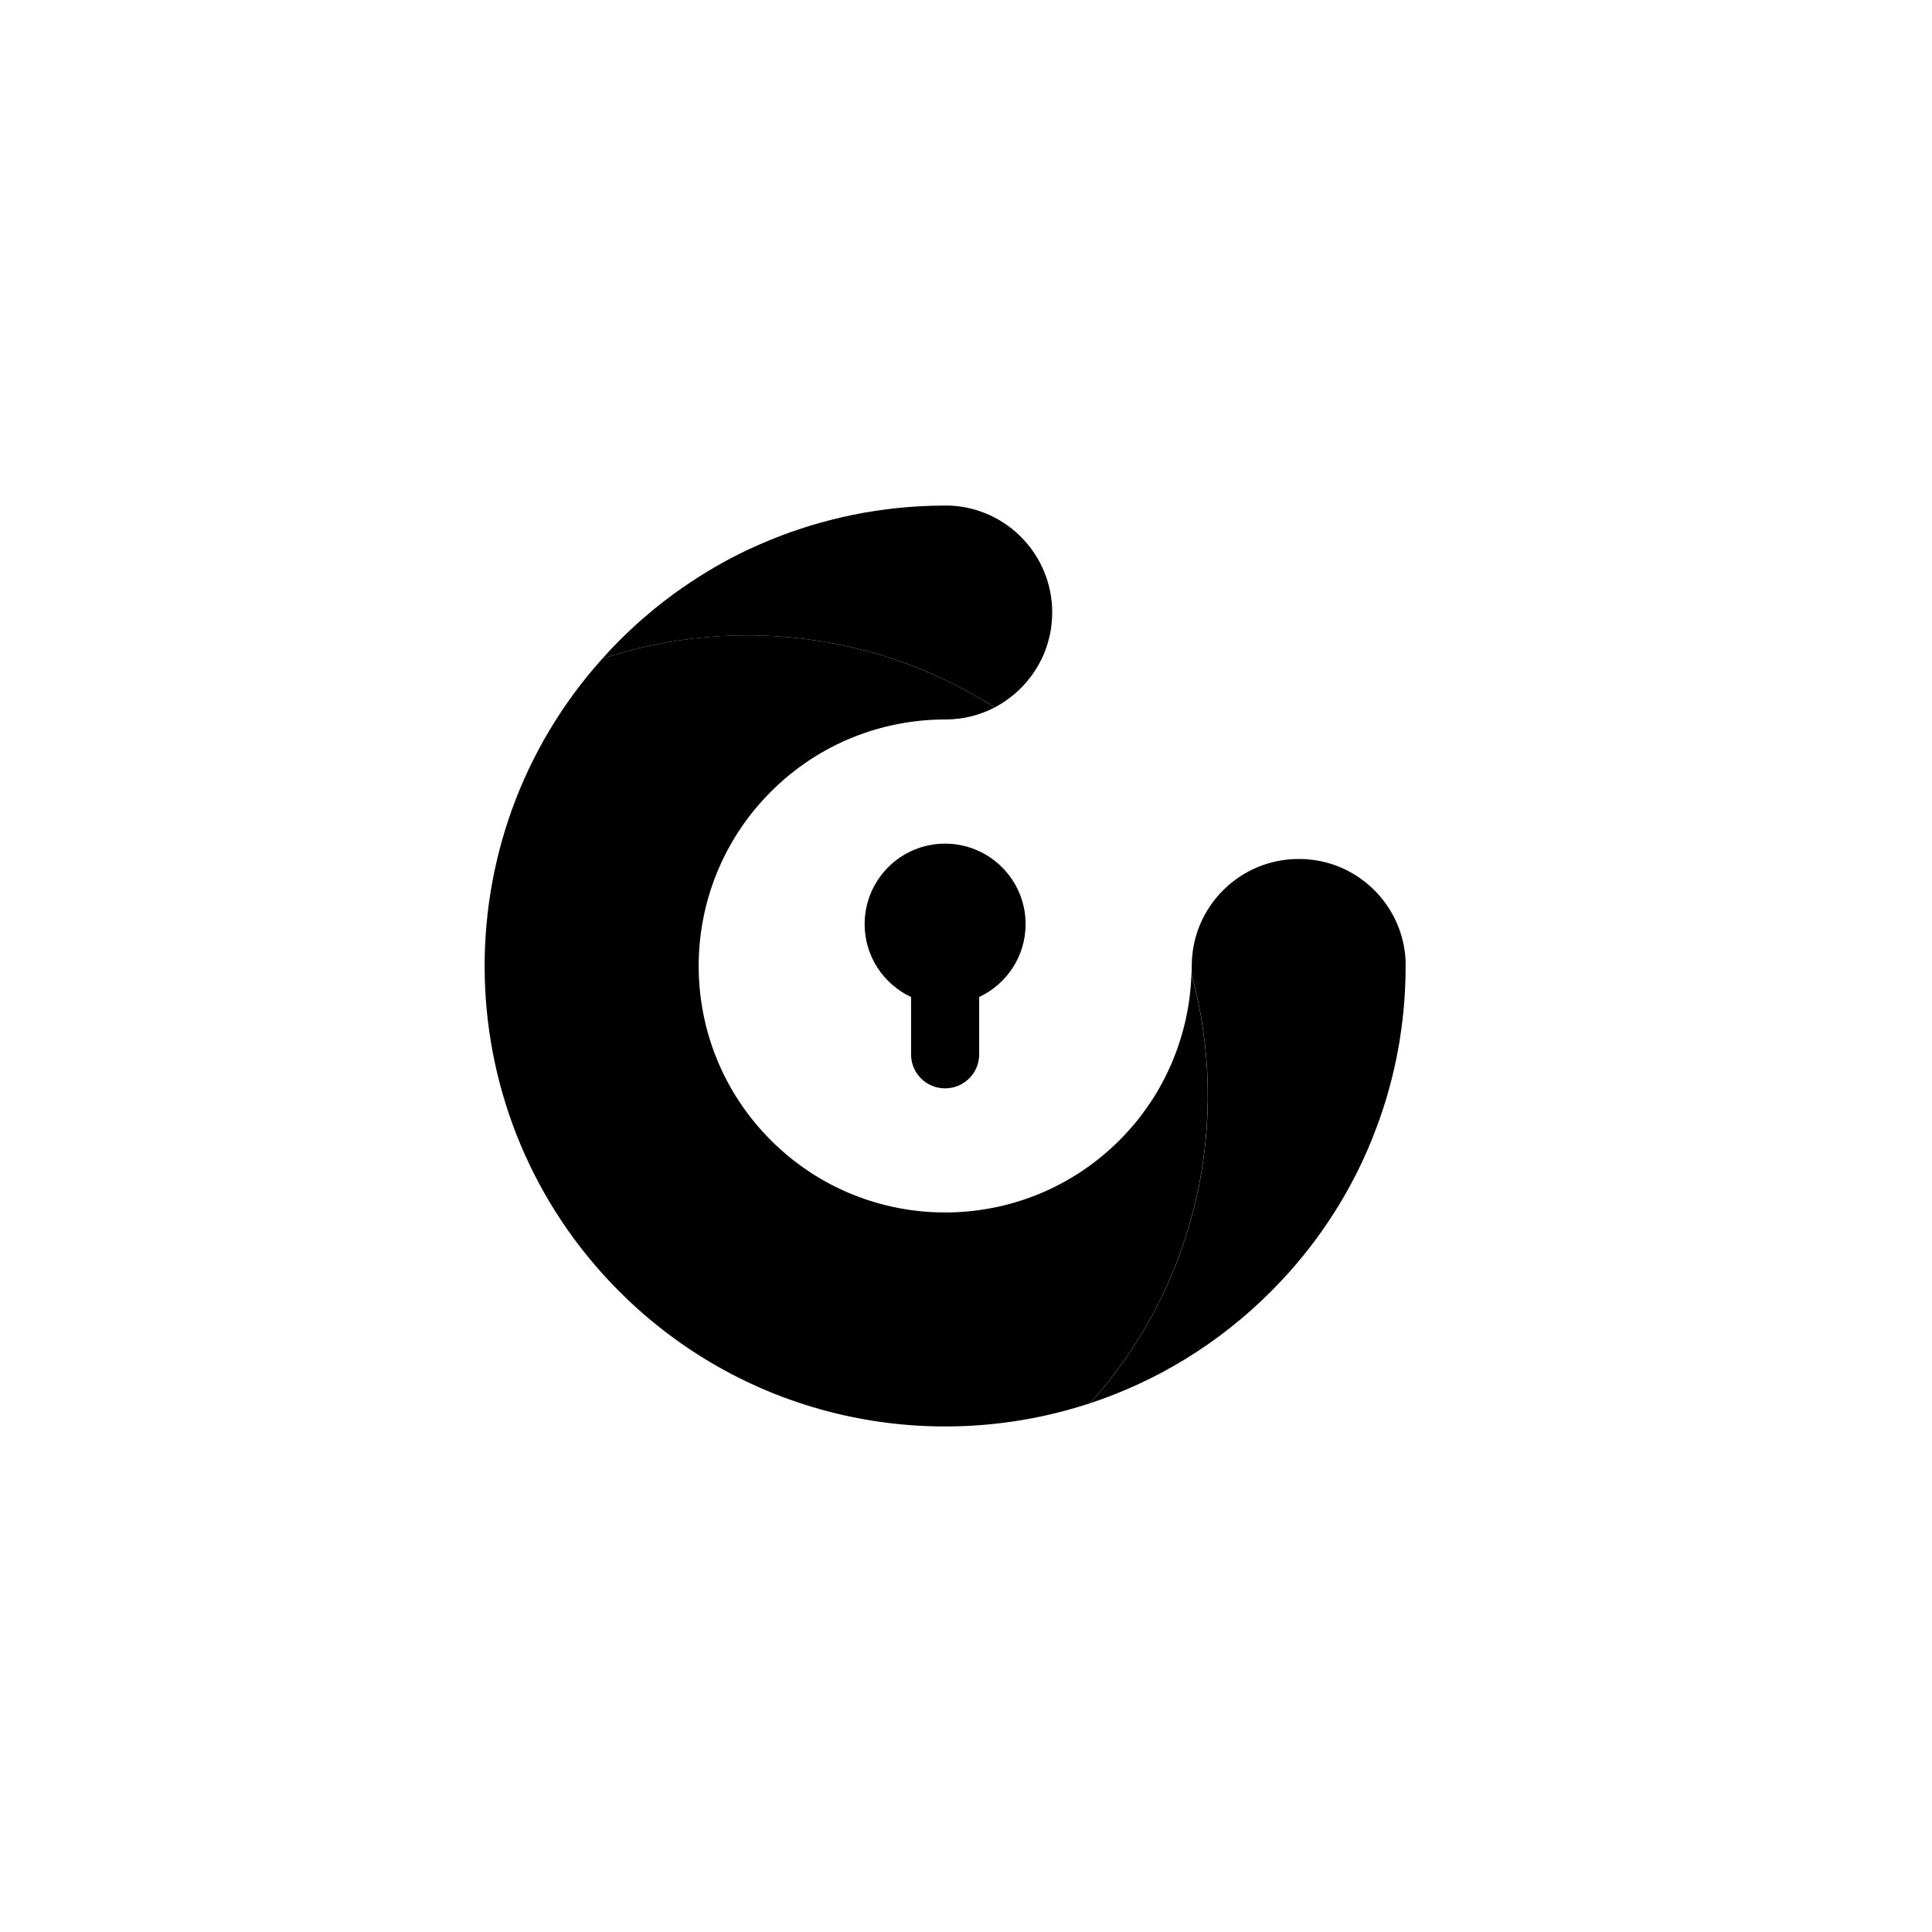
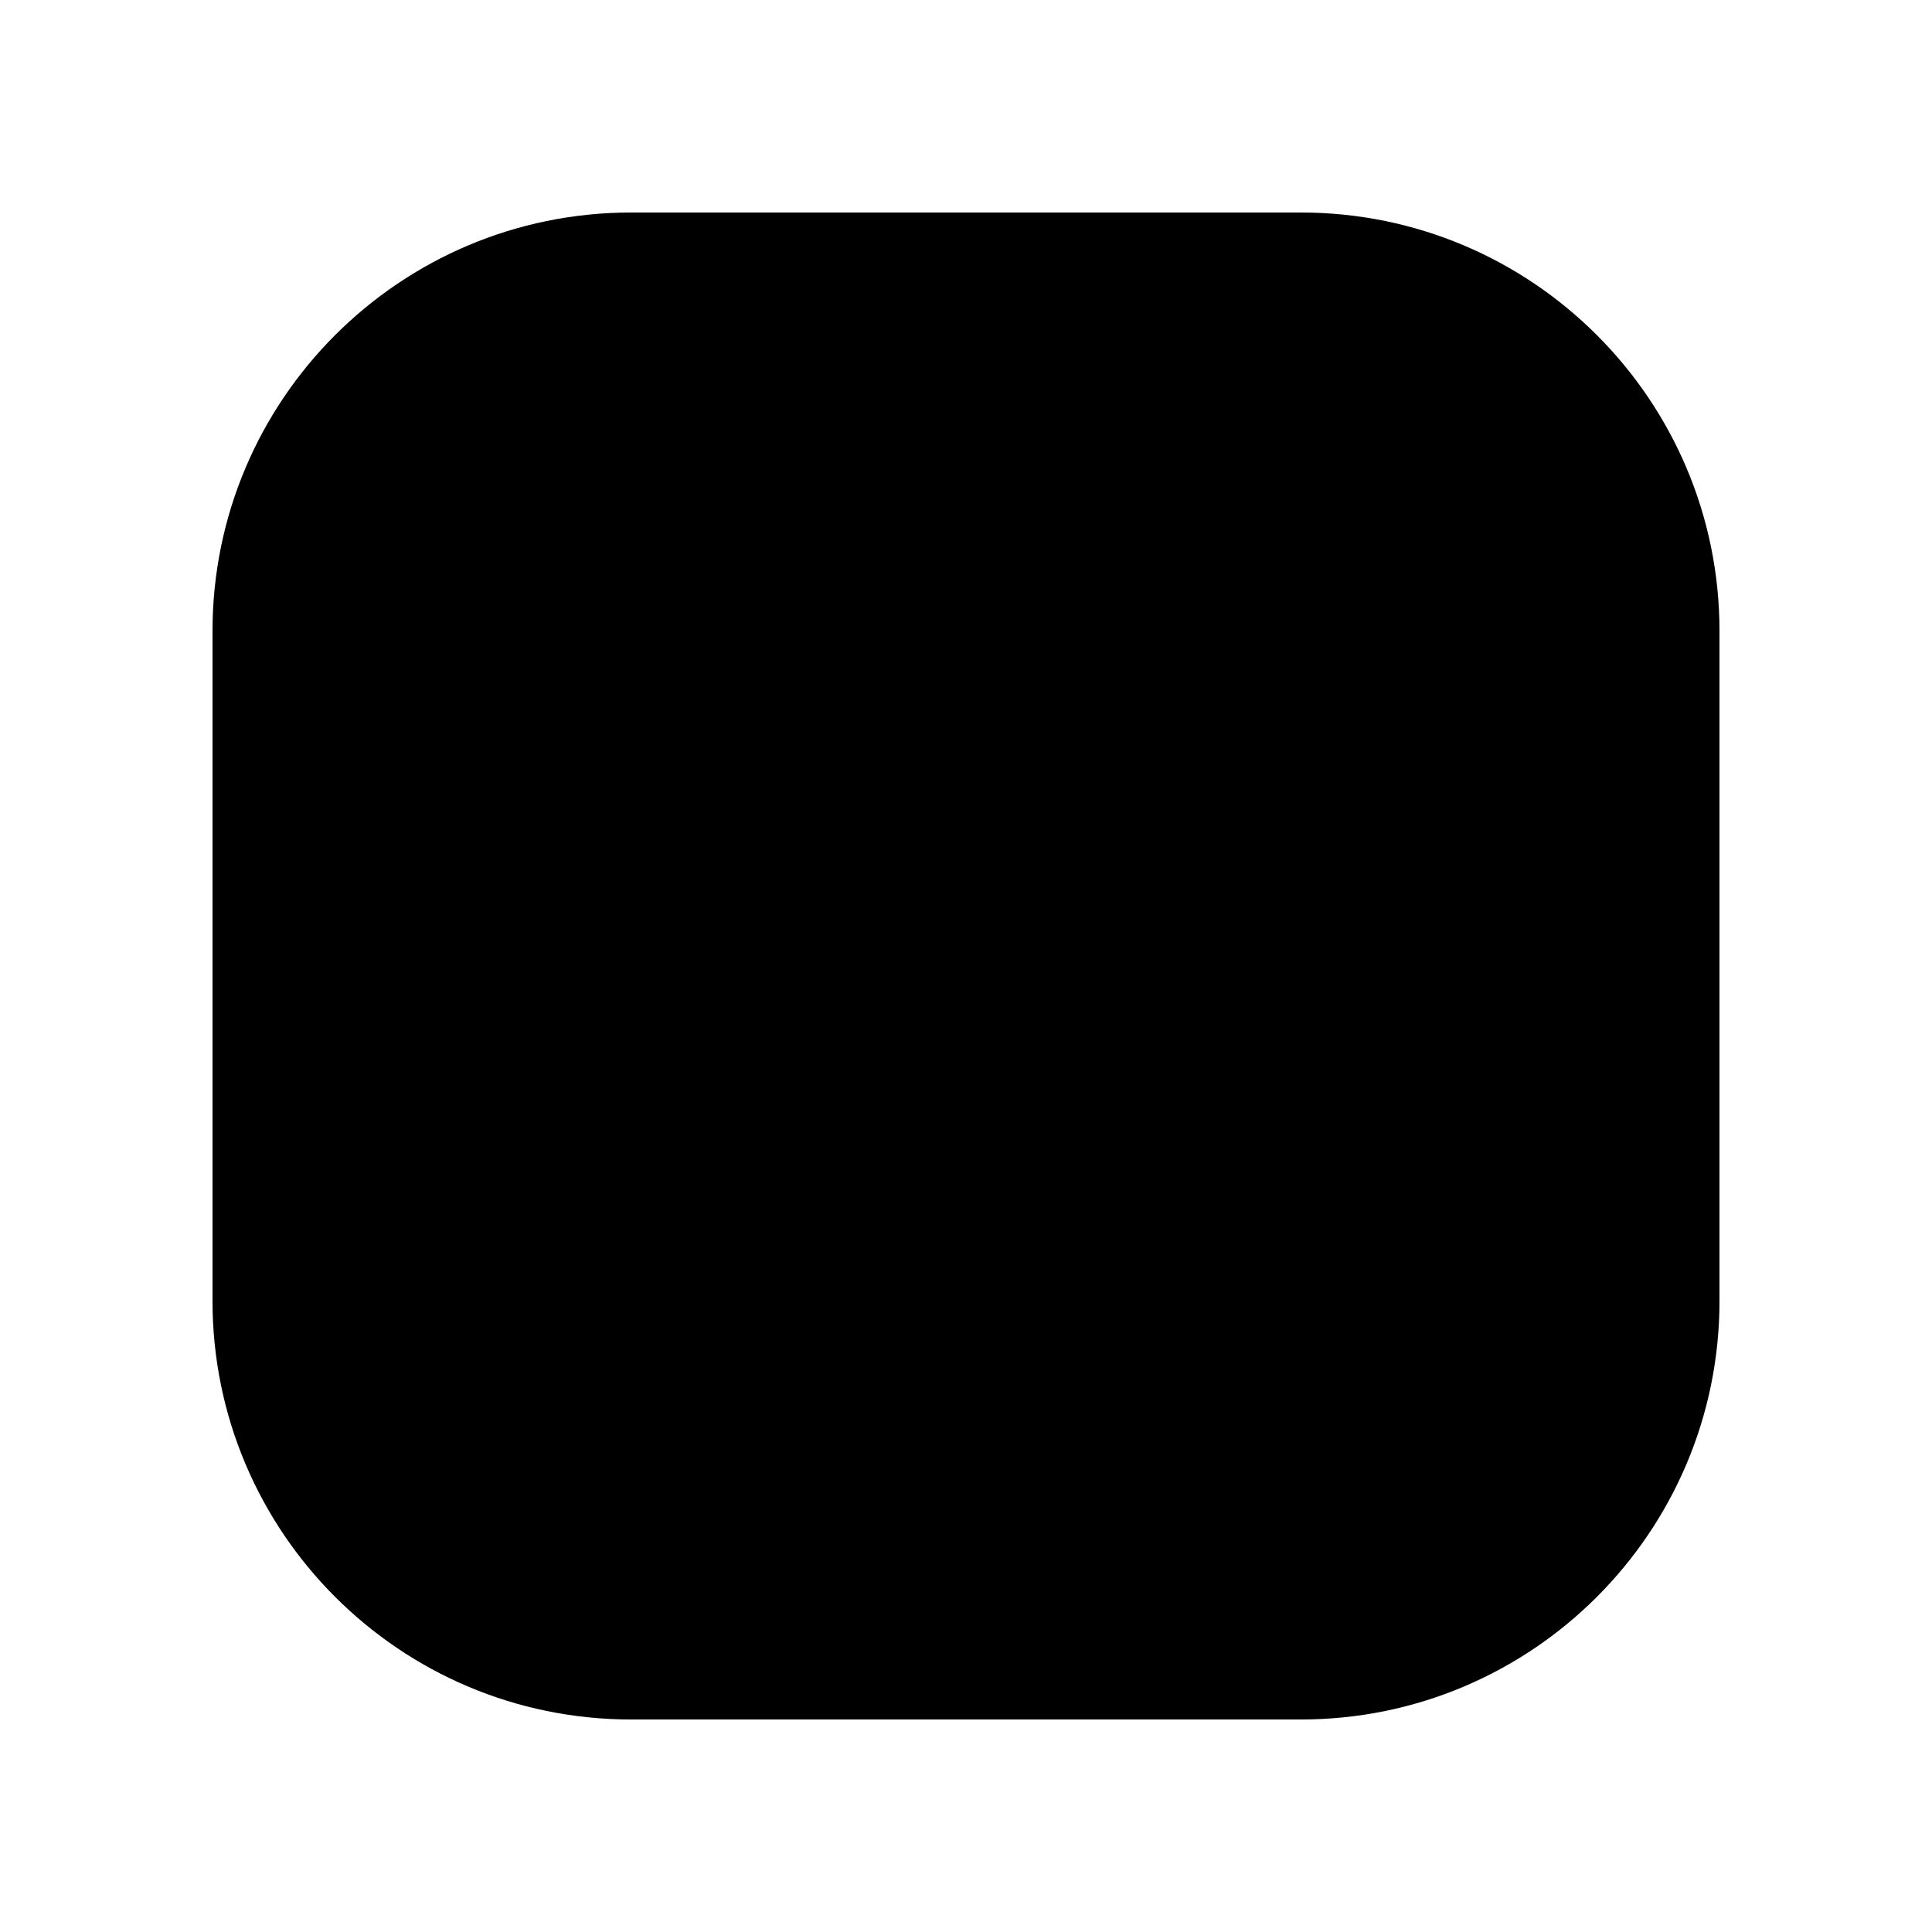
<svg xmlns="http://www.w3.org/2000/svg" viewBox="0 0 24 24" fill="none">
+   <defs />
  <g transform="scale(0.4)">
+     <path d="M6.6 19.6C6.6 12.42 12.42 6.6 19.6 6.6H40.4C47.58 6.6 53.4 12.42 53.4 19.6V40.4C53.4 47.58 47.58 53.4 40.4 53.4H19.6C12.42 53.4 6.6 47.58 6.6 40.4V19.6Z" fill="currentColor" />
+     <path d="M19.6 7.168H40.4C47.266 7.168 52.831 12.735 52.831 19.6V40.4C52.831 47.266 47.266 52.831 40.4 52.831H19.6C12.735 52.831 7.168 47.266 7.168 40.4V19.6C7.168 12.735 12.735 7.168 19.6 7.168Z" stroke="currentColor" stroke-opacity="0.1" stroke-width="1.137" fill="none" />
+     <path d="M31.851 28.7C31.851 29.703 31.259 30.564 30.409 30.963V32.744C30.409 33.327 29.936 33.8 29.35 33.8C28.764 33.8 28.294 33.327 28.294 32.744V30.963C27.442 30.564 26.852 29.703 26.852 28.7C26.852 27.319 27.971 26.2 29.35 26.2C30.729 26.2 31.851 27.319 31.851 28.7Z" fill="currentColor" />
+     <path d="M35.037 35.124C35.201 34.944 35.354 34.757 35.498 34.562C35.356 34.754 35.201 34.944 35.037 35.124Z" fill="currentColor" />
+     <path d="M36.398 32.993C36.63 32.444 36.797 31.875 36.896 31.297C36.8 31.878 36.633 32.444 36.398 32.993Z" fill="currentColor" />
+     <path d="M37.011 29.997C37.011 30.082 37.008 30.17 37.005 30.255C36.999 30.487 36.979 30.719 36.948 30.949C36.977 30.714 36.996 30.482 37.002 30.246C37.008 30.164 37.011 30.082 37.011 29.997Z" fill="currentColor" />
    <path d="M32.677 19.024C32.677 19.087 32.674 19.146 32.671 19.208C32.671 19.24 32.668 19.271 32.663 19.302C32.66 19.367 32.651 19.429 32.643 19.494C32.634 19.562 32.623 19.628 32.609 19.693C32.609 19.715 32.6 19.735 32.595 19.752C32.583 19.809 32.569 19.865 32.552 19.922C32.532 20.004 32.504 20.083 32.476 20.16C32.459 20.214 32.436 20.265 32.416 20.316C32.405 20.344 32.393 20.369 32.382 20.392C32.354 20.454 32.325 20.514 32.294 20.57C32.263 20.63 32.229 20.689 32.195 20.746C32.139 20.837 32.079 20.924 32.017 21.009C31.943 21.108 31.861 21.205 31.776 21.295C31.725 21.349 31.674 21.403 31.62 21.451C31.564 21.502 31.51 21.553 31.451 21.598C31.278 21.74 31.091 21.864 30.893 21.969H30.89C30.015 21.409 29.095 20.956 28.14 20.604C27.823 20.488 27.503 20.384 27.18 20.29C27.016 20.242 26.855 20.2 26.69 20.16C24.436 19.596 22.072 19.591 19.812 20.137C19.628 20.183 19.441 20.233 19.257 20.285C19.073 20.338 18.889 20.395 18.707 20.454C18.877 20.262 19.056 20.072 19.24 19.888C19.336 19.795 19.43 19.704 19.523 19.613C19.696 19.449 19.869 19.291 20.05 19.14C20.143 19.058 20.237 18.982 20.33 18.903C20.506 18.758 20.687 18.619 20.868 18.486C20.88 18.478 20.888 18.472 20.896 18.464C20.996 18.396 21.092 18.322 21.188 18.257C21.851 17.795 22.545 17.393 23.261 17.056C23.465 16.96 23.672 16.872 23.881 16.785C23.989 16.739 24.099 16.697 24.21 16.654C24.314 16.612 24.422 16.575 24.527 16.535C24.634 16.498 24.745 16.462 24.852 16.425C24.96 16.388 25.07 16.354 25.175 16.32C25.283 16.289 25.393 16.258 25.501 16.227C25.94 16.105 26.382 16.003 26.826 15.924C26.937 15.904 27.047 15.887 27.16 15.87C27.829 15.765 28.503 15.711 29.179 15.703C29.239 15.703 29.296 15.7 29.352 15.7C29.409 15.7 29.468 15.703 29.525 15.703C31.283 15.791 32.679 17.243 32.677 19.024Z" fill="currentColor" />
    <path d="M43.652 30C43.652 30.057 43.652 30.114 43.652 30.173C43.644 30.85 43.59 31.524 43.485 32.192C43.471 32.305 43.451 32.416 43.431 32.526C43.352 32.971 43.253 33.413 43.128 33.852C43.097 33.959 43.069 34.07 43.035 34.177C43.001 34.282 42.967 34.392 42.93 34.5C42.896 34.611 42.856 34.718 42.819 34.826C42.78 34.931 42.743 35.038 42.7 35.143C42.658 35.253 42.615 35.364 42.57 35.471C42.485 35.681 42.395 35.888 42.298 36.091C41.961 36.808 41.562 37.502 41.098 38.164C41.033 38.261 40.962 38.357 40.891 38.456C40.883 38.464 40.877 38.473 40.871 38.484C40.735 38.663 40.596 38.847 40.452 39.022C40.373 39.116 40.296 39.209 40.217 39.303C40.064 39.484 39.906 39.657 39.741 39.829C39.651 39.923 39.56 40.016 39.467 40.112C37.836 41.743 35.904 42.902 33.854 43.578C37.198 39.858 38.249 34.806 37.006 30.255C37.006 30.252 37.003 30.25 37.003 30.247C37.009 30.165 37.011 30.083 37.011 29.998C37.011 28.163 38.498 26.676 40.333 26.676C42.111 26.673 43.564 28.069 43.652 29.828C43.652 29.884 43.652 29.944 43.652 30Z" fill="currentColor" />
    <path d="M33.851 43.579C28.881 45.218 23.192 44.063 19.239 40.113C13.839 34.713 13.66 26.068 18.706 20.455C18.888 20.396 19.072 20.339 19.256 20.285C19.44 20.234 19.627 20.183 19.811 20.138C22.071 19.589 24.435 19.594 26.689 20.161C26.854 20.2 27.015 20.243 27.179 20.291C27.502 20.384 27.822 20.489 28.139 20.605C29.093 20.956 30.014 21.41 30.889 21.97C30.832 22.001 30.773 22.03 30.713 22.058C30.654 22.081 30.594 22.106 30.535 22.129C30.475 22.151 30.413 22.174 30.351 22.194C30.348 22.194 30.345 22.194 30.342 22.197C30.093 22.273 29.833 22.321 29.561 22.338C29.493 22.341 29.425 22.344 29.354 22.344C27.394 22.344 25.435 23.091 23.94 24.587C20.952 27.577 20.949 32.422 23.94 35.412C26.93 38.403 31.778 38.4 34.766 35.412C34.859 35.319 34.95 35.225 35.037 35.126C35.202 34.945 35.355 34.758 35.499 34.563C35.57 34.466 35.641 34.364 35.711 34.263C35.779 34.163 35.844 34.059 35.907 33.957C35.969 33.852 36.029 33.747 36.085 33.642C36.145 33.535 36.198 33.427 36.249 33.32C36.3 33.212 36.351 33.105 36.397 32.994C36.629 32.445 36.796 31.875 36.895 31.298C36.915 31.182 36.932 31.066 36.946 30.95C36.974 30.714 36.994 30.482 37 30.247C37 30.25 37.003 30.253 37.003 30.256C38.246 34.806 37.195 39.858 33.851 43.579Z" fill="currentColor" />
    <path d="M31.851 28.7C31.851 29.703 31.259 30.564 30.409 30.963V32.744C30.409 33.327 29.936 33.8 29.35 33.8C28.764 33.8 28.294 33.327 28.294 32.744V30.963C27.442 30.564 26.852 29.703 26.852 28.7C26.852 27.319 27.971 26.2 29.35 26.2C30.729 26.2 31.851 27.319 31.851 28.7Z" fill="currentColor" />
  </g>
</svg>
